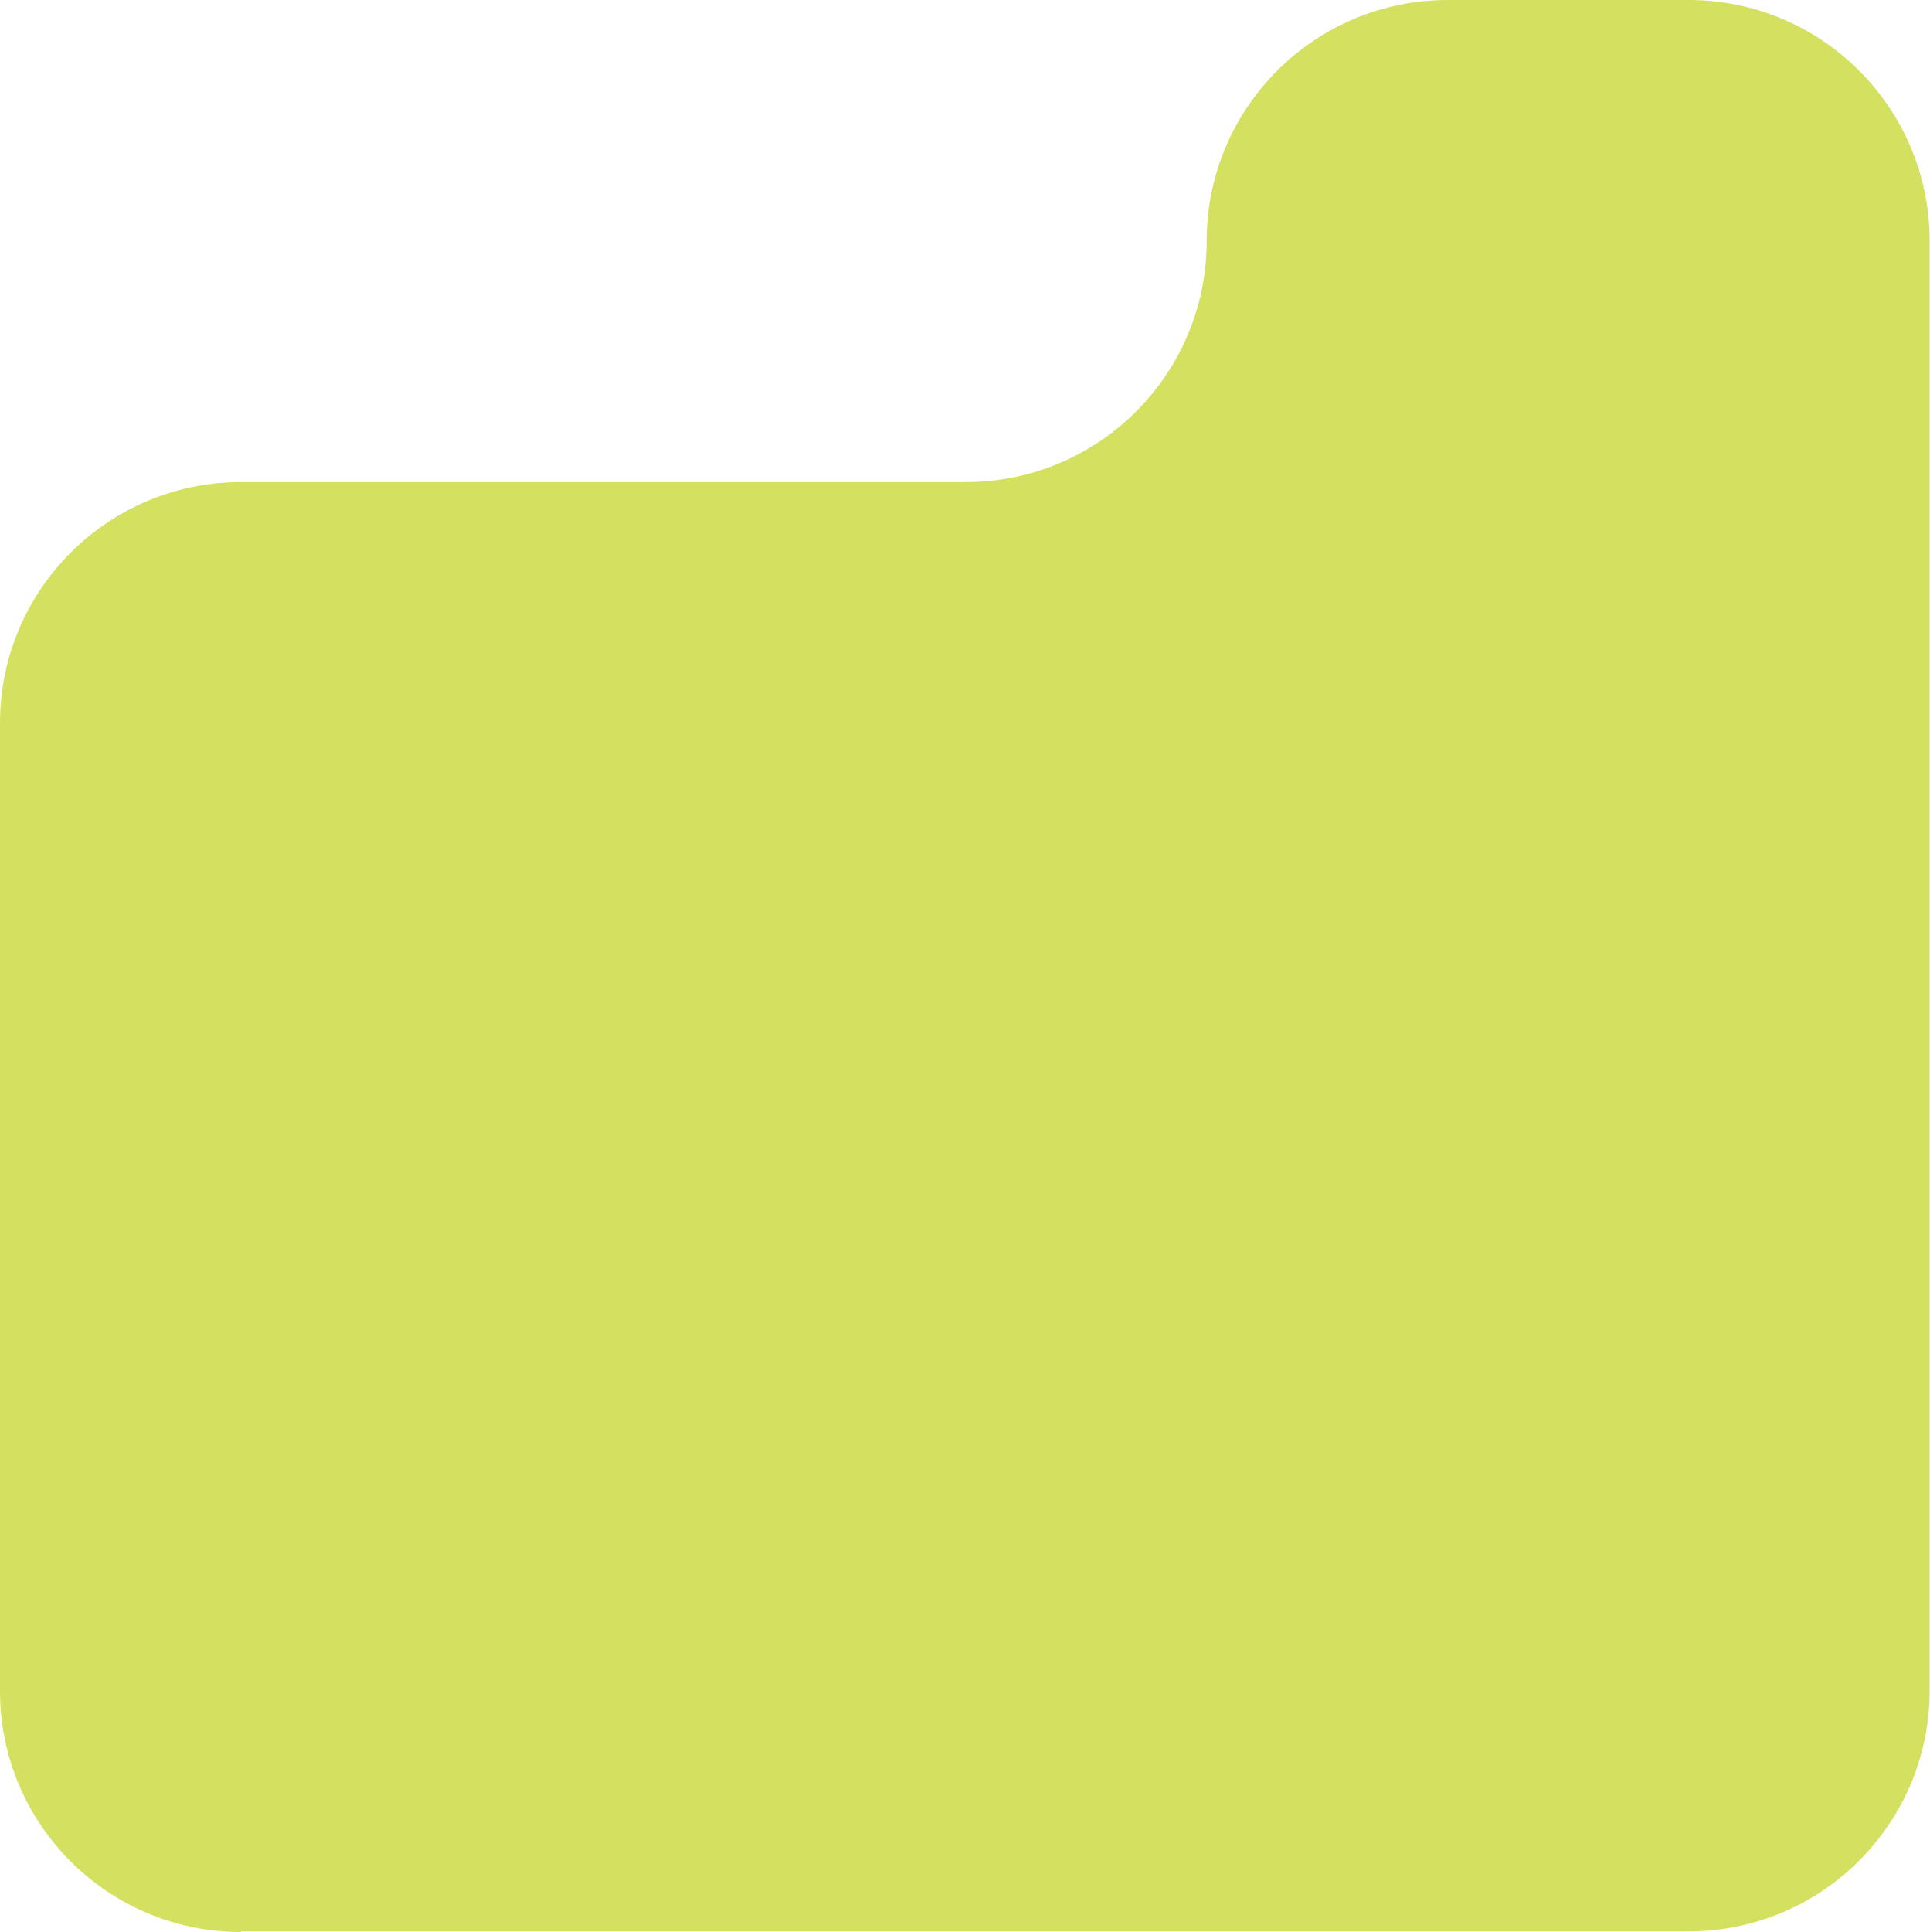
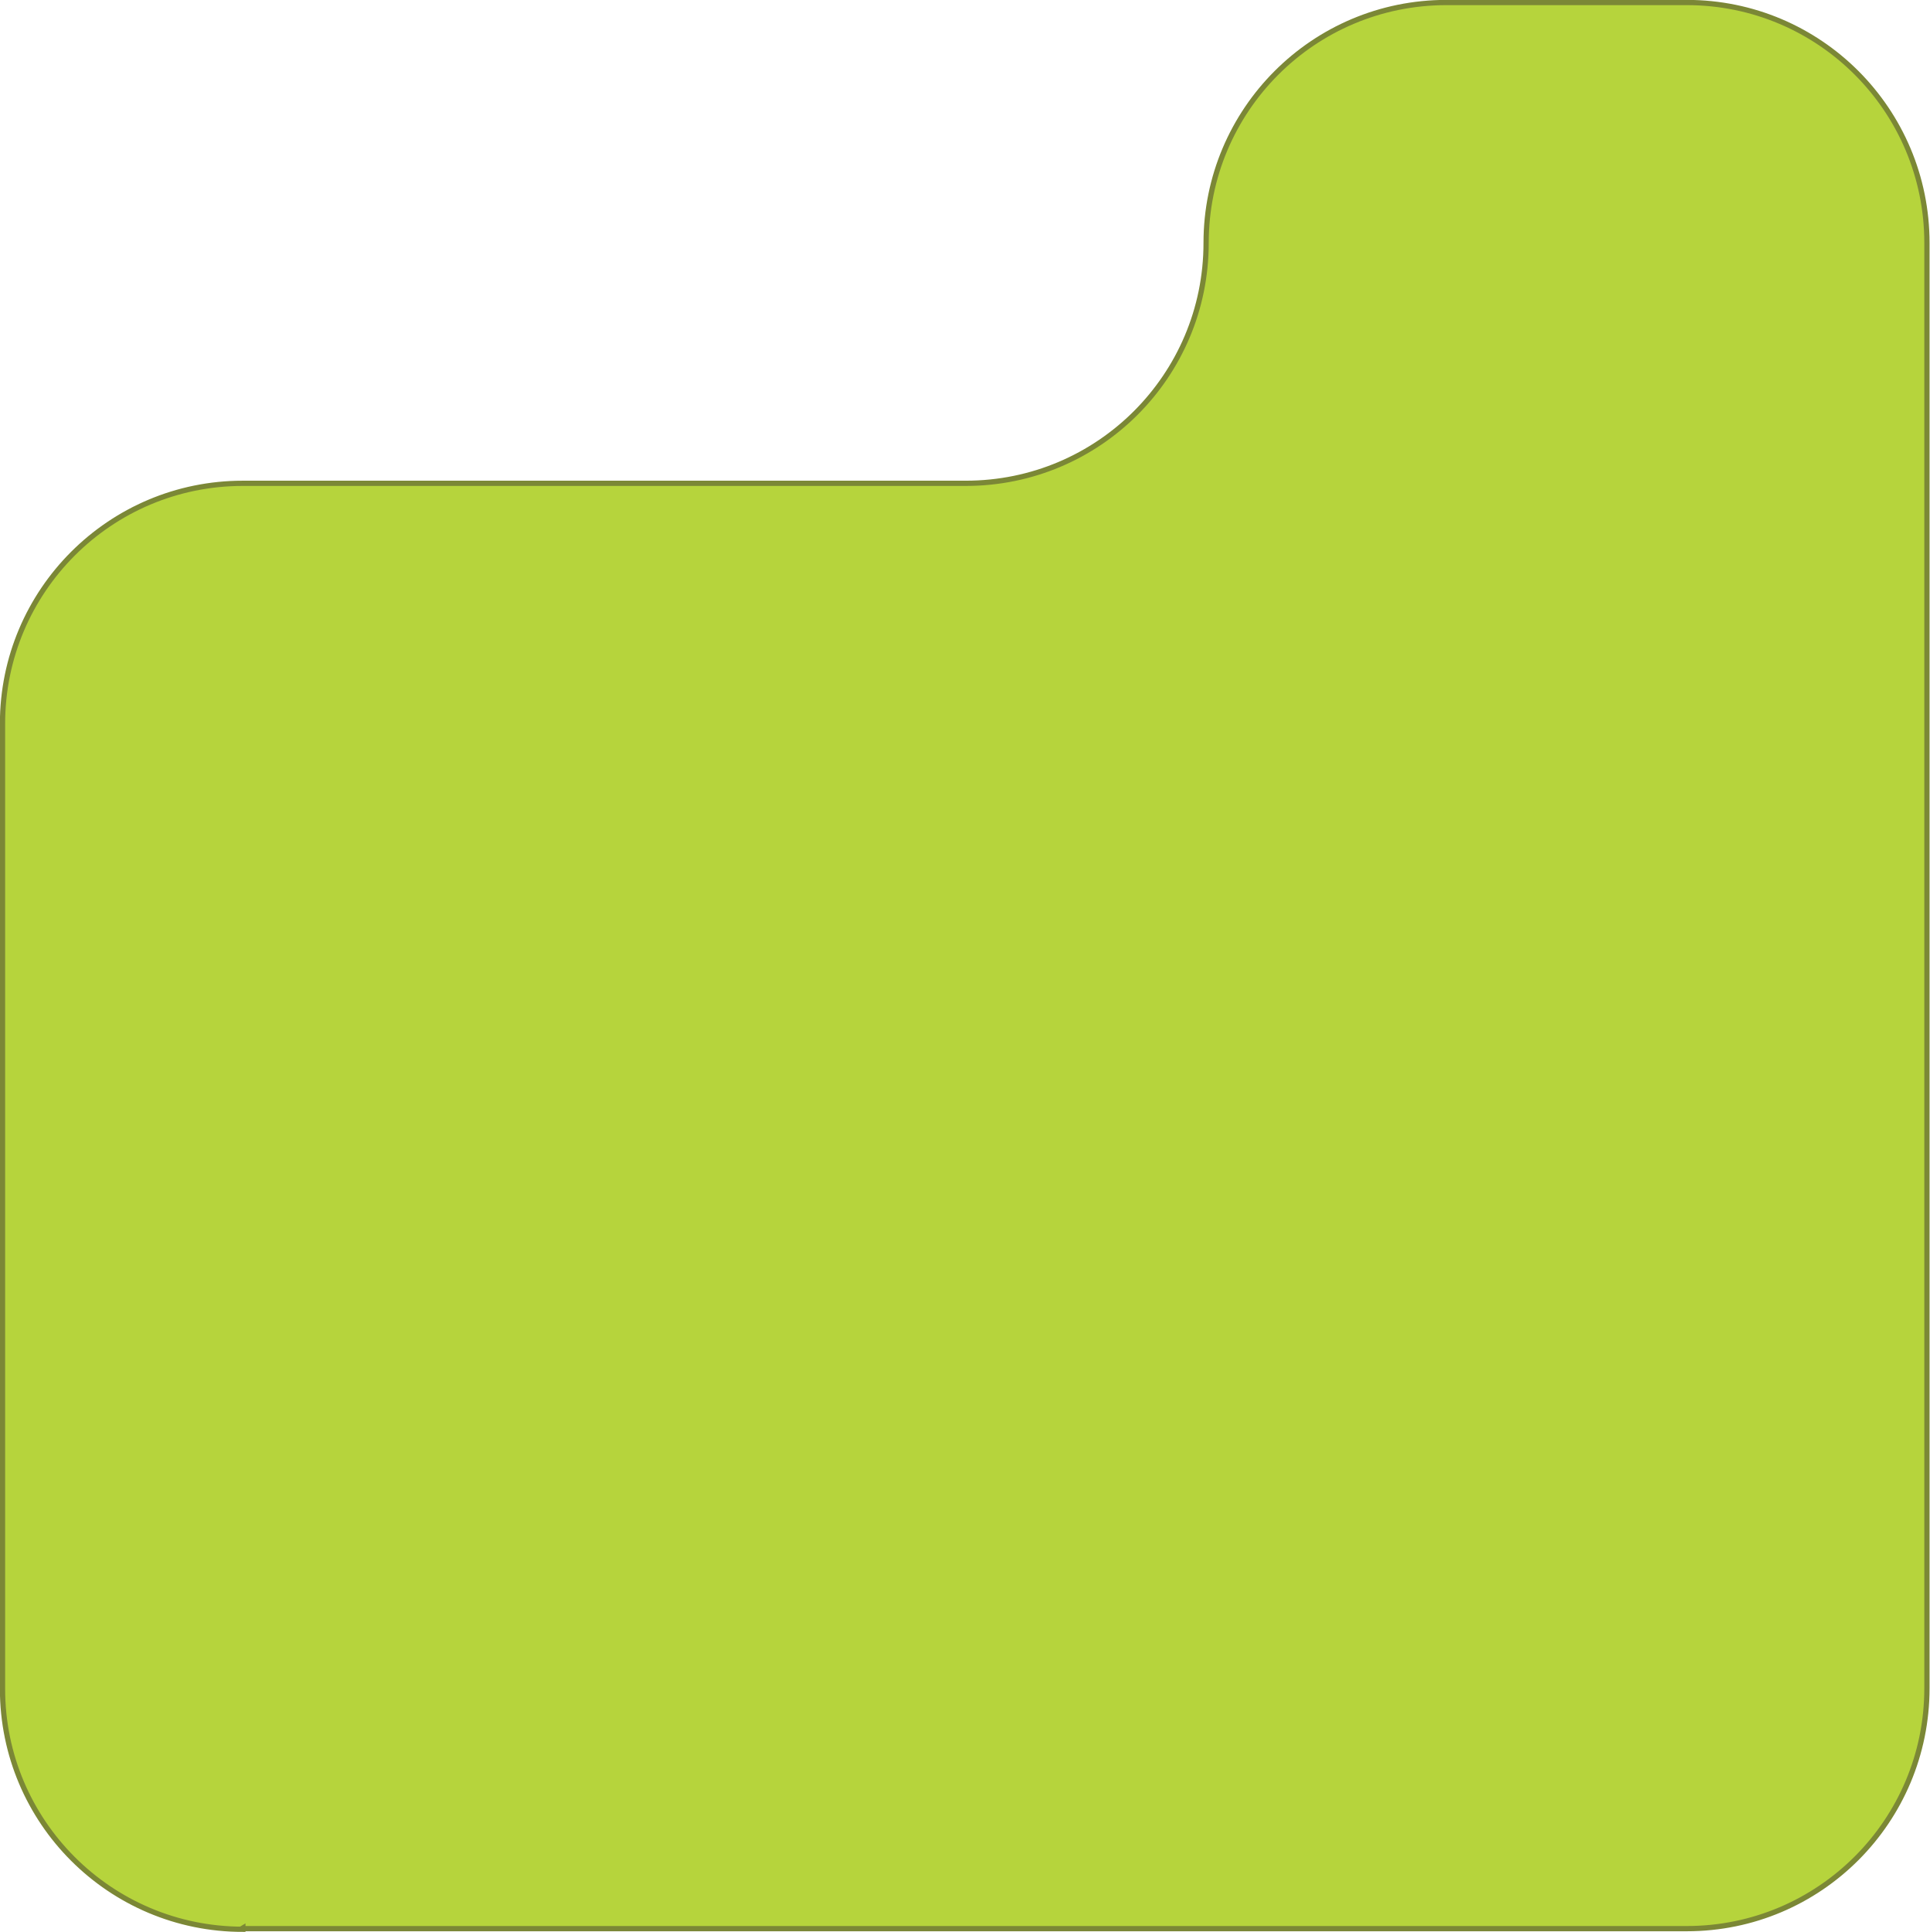
- <svg xmlns="http://www.w3.org/2000/svg" id="Layer_2" data-name="Layer 2" viewBox="0 0 91.76 91.85">
+ <svg xmlns="http://www.w3.org/2000/svg" id="Layer_2" data-name="Layer 2" viewBox="0 0 92.01 92.1">
  <defs>
    <style>
      .cls-1 {
-         fill: #d4e060;
+         fill: #b6d43c;
+         stroke: #7b8736;
+         stroke-miterlimit: 10;
+         stroke-width: .25px;
      }
    </style>
  </defs>
  <g id="Layer_1-2" data-name="Layer 1">
-     <path class="cls-1" d="M11.4,91.82h68.9c6.33,0,11.46-5.13,11.46-11.46V11.46c0-6.33-5.13-11.46-11.46-11.46h-11.46c-6.33,0-11.46,5.13-11.46,11.46h0c0,6.33-5.13,11.46-11.46,11.46H11.46c-6.33,0-11.46,5.13-11.46,11.46v46.01c0,6.33,5.13,11.46,11.46,11.46v-.06l-.06.03Z" />
+     <path class="cls-1" d="M11.53,91.94h68.9c6.33,0,11.45-5.13,11.45-11.46V11.58c0-6.33-5.12-11.46-11.45-11.46h-11.46c-6.34,0-11.46,5.13-11.46,11.46h0c0,6.34-5.13,11.46-11.46,11.46H11.58c-6.33,0-11.46,5.13-11.46,11.46v46.01c0,6.33,5.13,11.46,11.46,11.46v-.06L11.53,91.94Z" />
  </g>
</svg>
